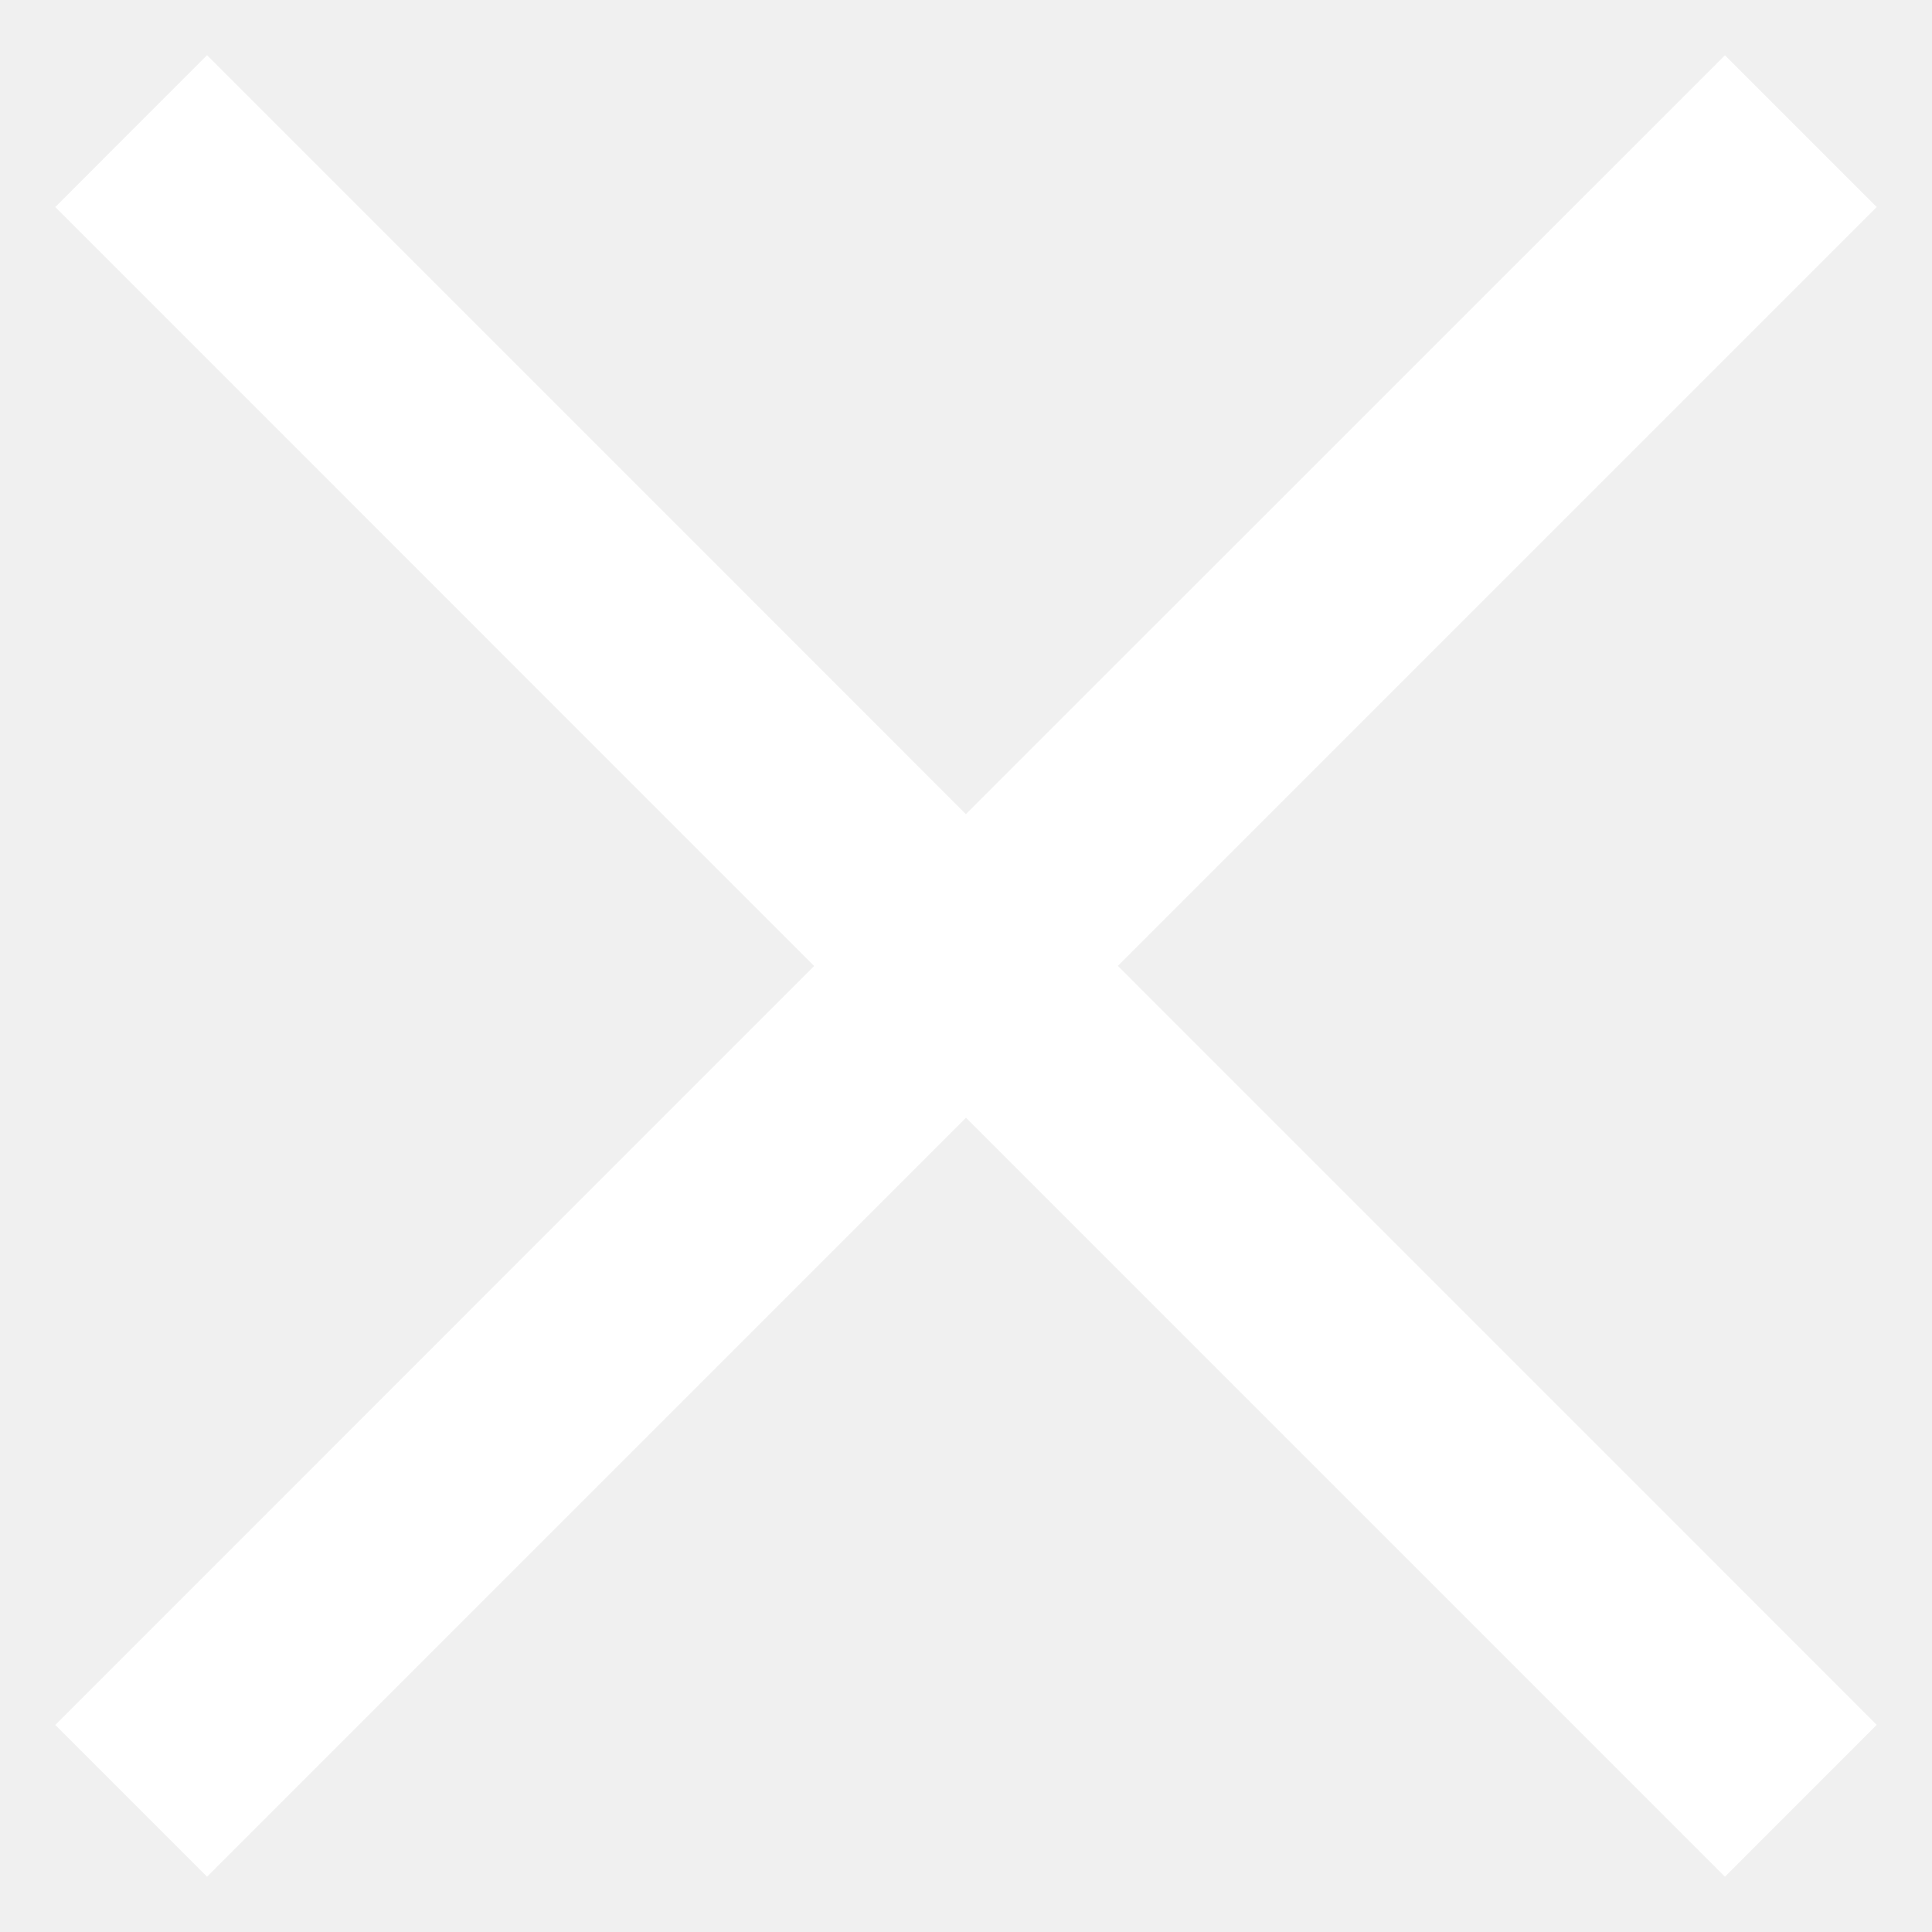
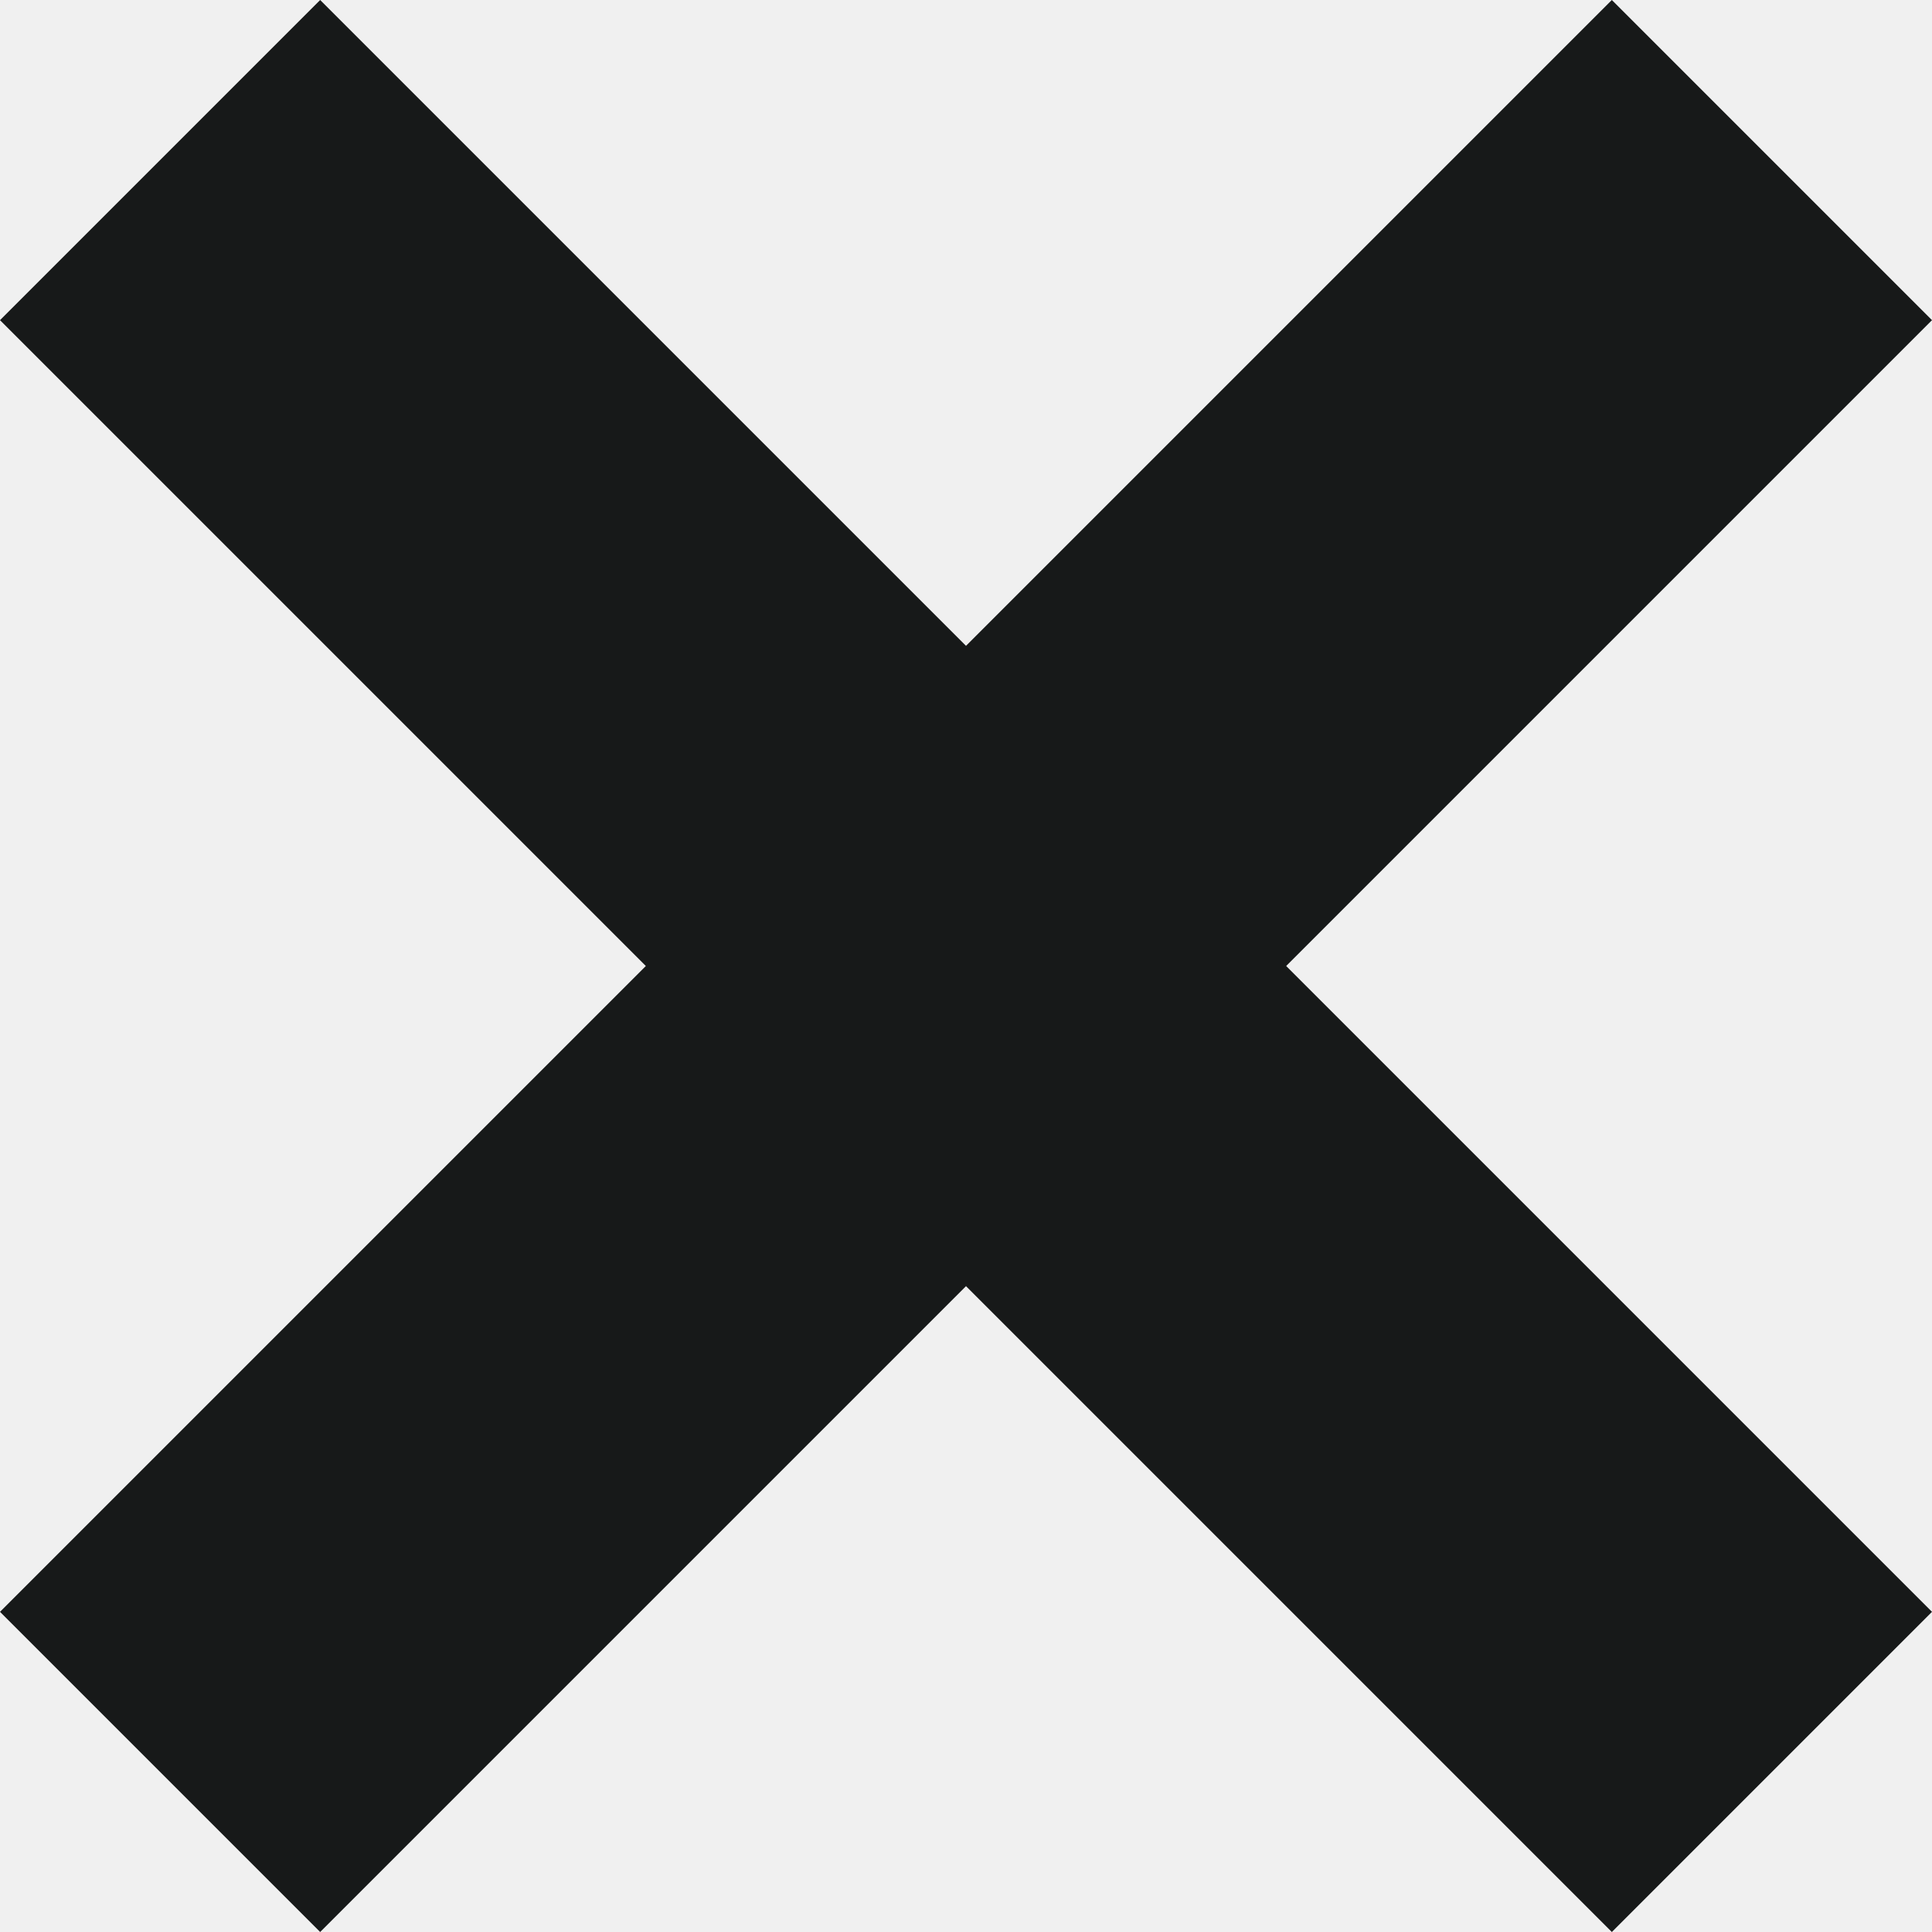
- <svg xmlns="http://www.w3.org/2000/svg" xmlns:xlink="http://www.w3.org/1999/xlink" width="18" height="18" viewBox="0 0 18 18">
-   <defs>
-     <path id="avzva" d="M691.485 160.07l-1.414 1.415-7.071-7.071-7.071 7.071-1.414-1.414 7.07-7.071-7.07-7.071 1.414-1.415 7.07 7.071 7.072-7.07 1.414 1.414-7.07 7.07z" />
-   </defs>
-   <g>
-     <g transform="translate(-674 -144)">
-       <use fill="#fff" xlink:href="#avzva" />
-     </g>
-   </g>
+ <svg xmlns="http://www.w3.org/2000/svg" width="24" height="24" viewBox="0 0 24 24" fill="none">
+   <path d="M24 3.977L20.023 0L12 8.023L3.977 0L0 3.977L8.023 12L0 20.023L3.977 24L12 15.977L20.023 24L24 20.023L15.977 12L24 3.977Z" fill="#171919" />
</svg>
